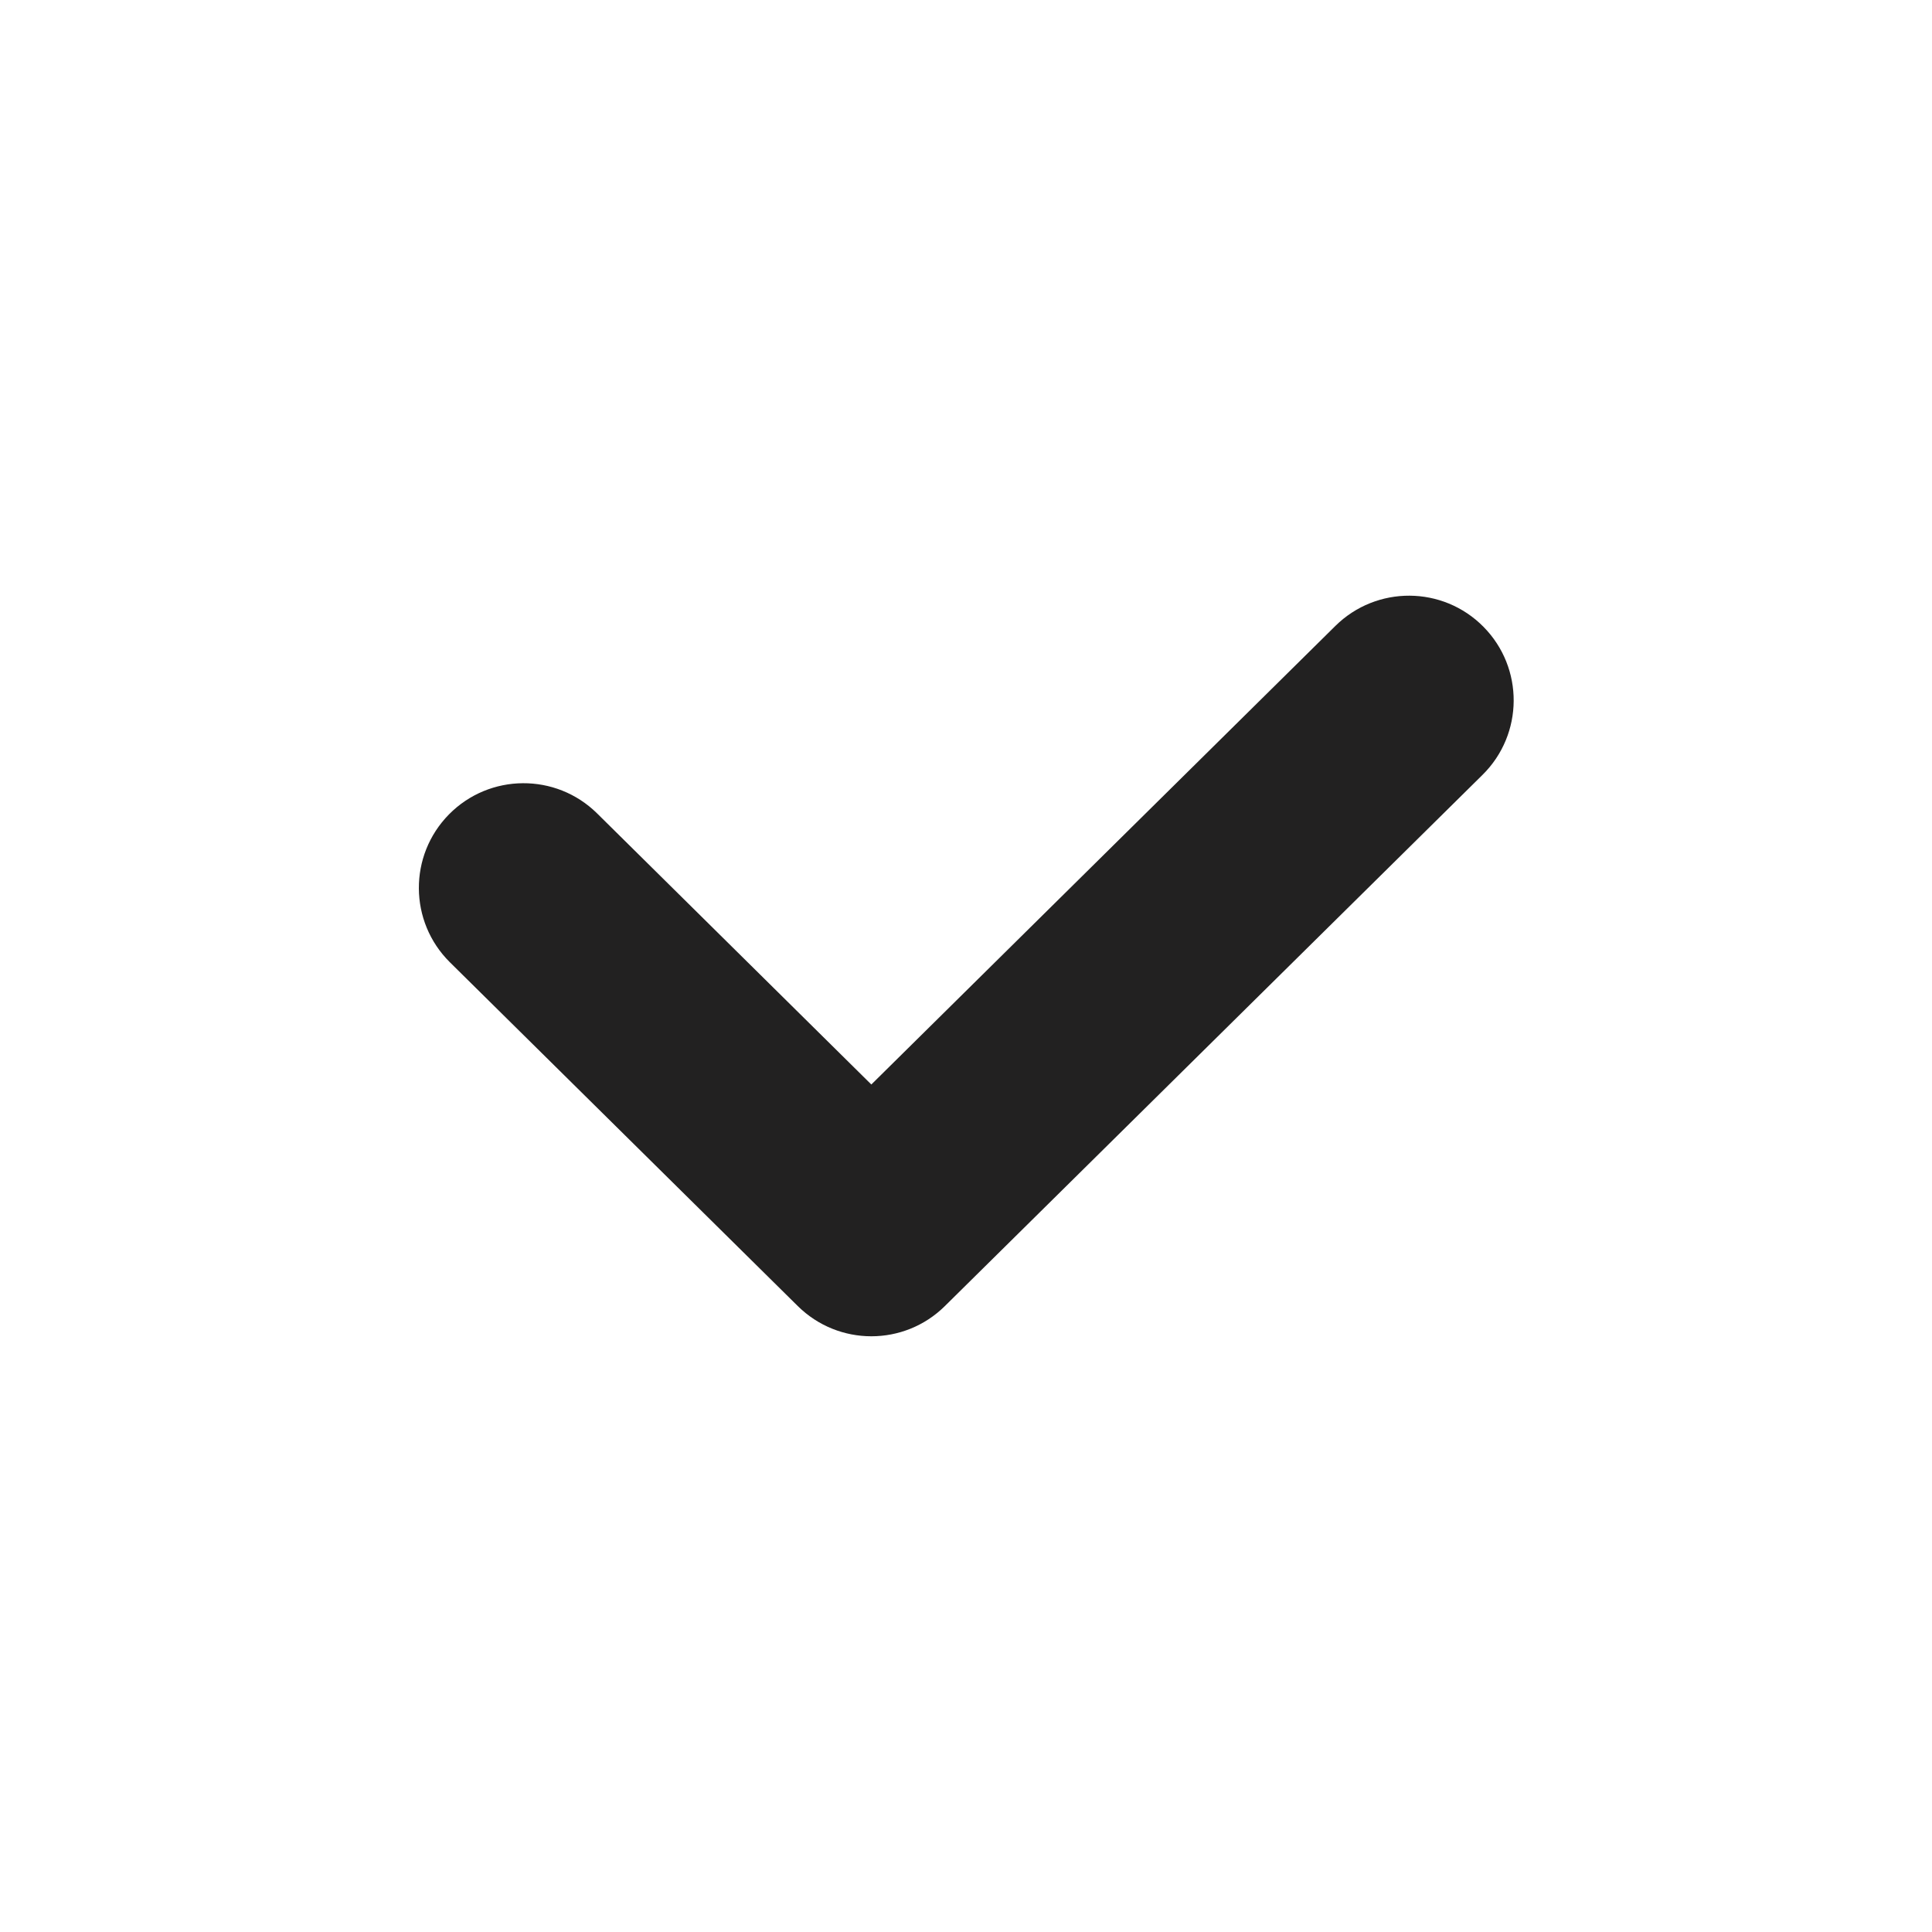
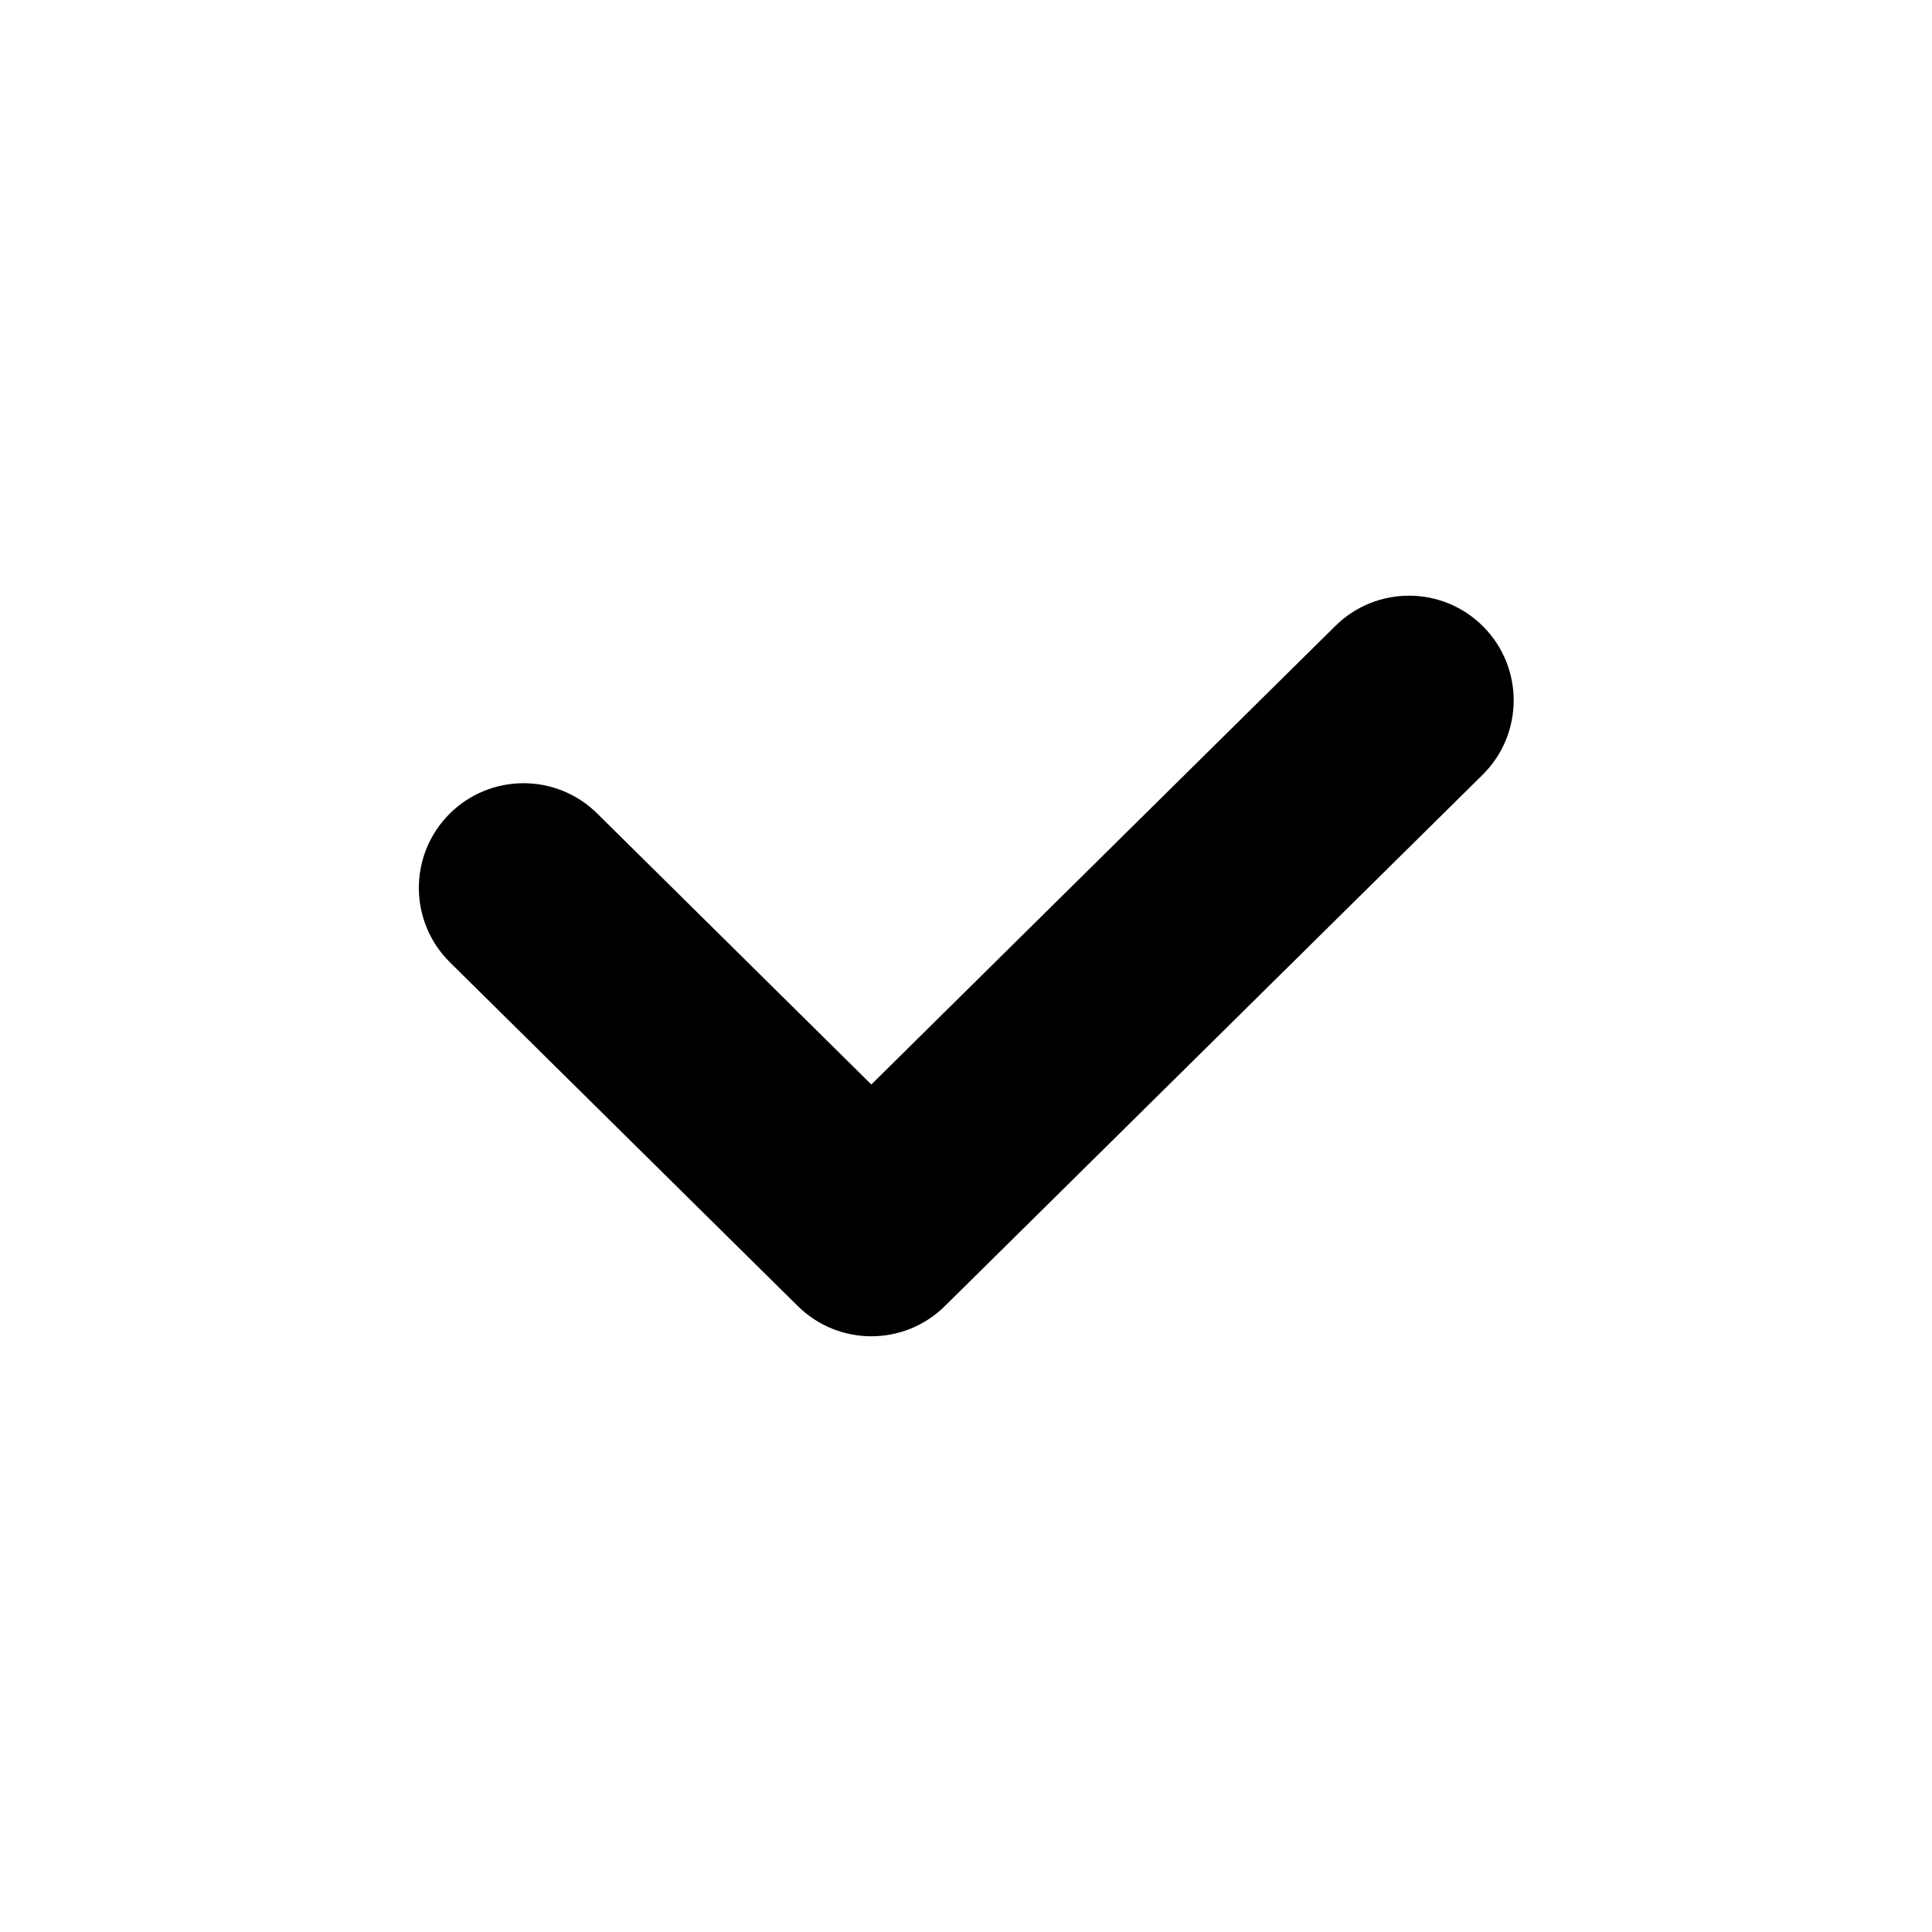
- <svg xmlns="http://www.w3.org/2000/svg" width="24" height="24" viewBox="0 0 24 24" fill="none">
-   <path d="M16.589 7.775C17.1 7.271 17.923 7.275 18.428 7.786C18.933 8.297 18.928 9.12 18.417 9.625L11.738 16.224C11.232 16.725 10.417 16.725 9.91 16.224L5.589 11.954C5.079 11.449 5.074 10.627 5.578 10.116C6.083 9.605 6.906 9.6 7.417 10.104L10.824 13.472L16.589 7.775Z" fill="#222121" />
+ <svg xmlns="http://www.w3.org/2000/svg" viewBox="0 0 24 24" fill="currentColor">
+   <path d="M16.589 7.775C17.1 7.271 17.923 7.275 18.428 7.786C18.933 8.297 18.928 9.12 18.417 9.625L11.738 16.224C11.232 16.725 10.417 16.725 9.91 16.224L5.589 11.954C5.079 11.449 5.074 10.627 5.578 10.116C6.083 9.605 6.906 9.6 7.417 10.104L10.824 13.472L16.589 7.775Z" fill="currentColor" />
</svg>
